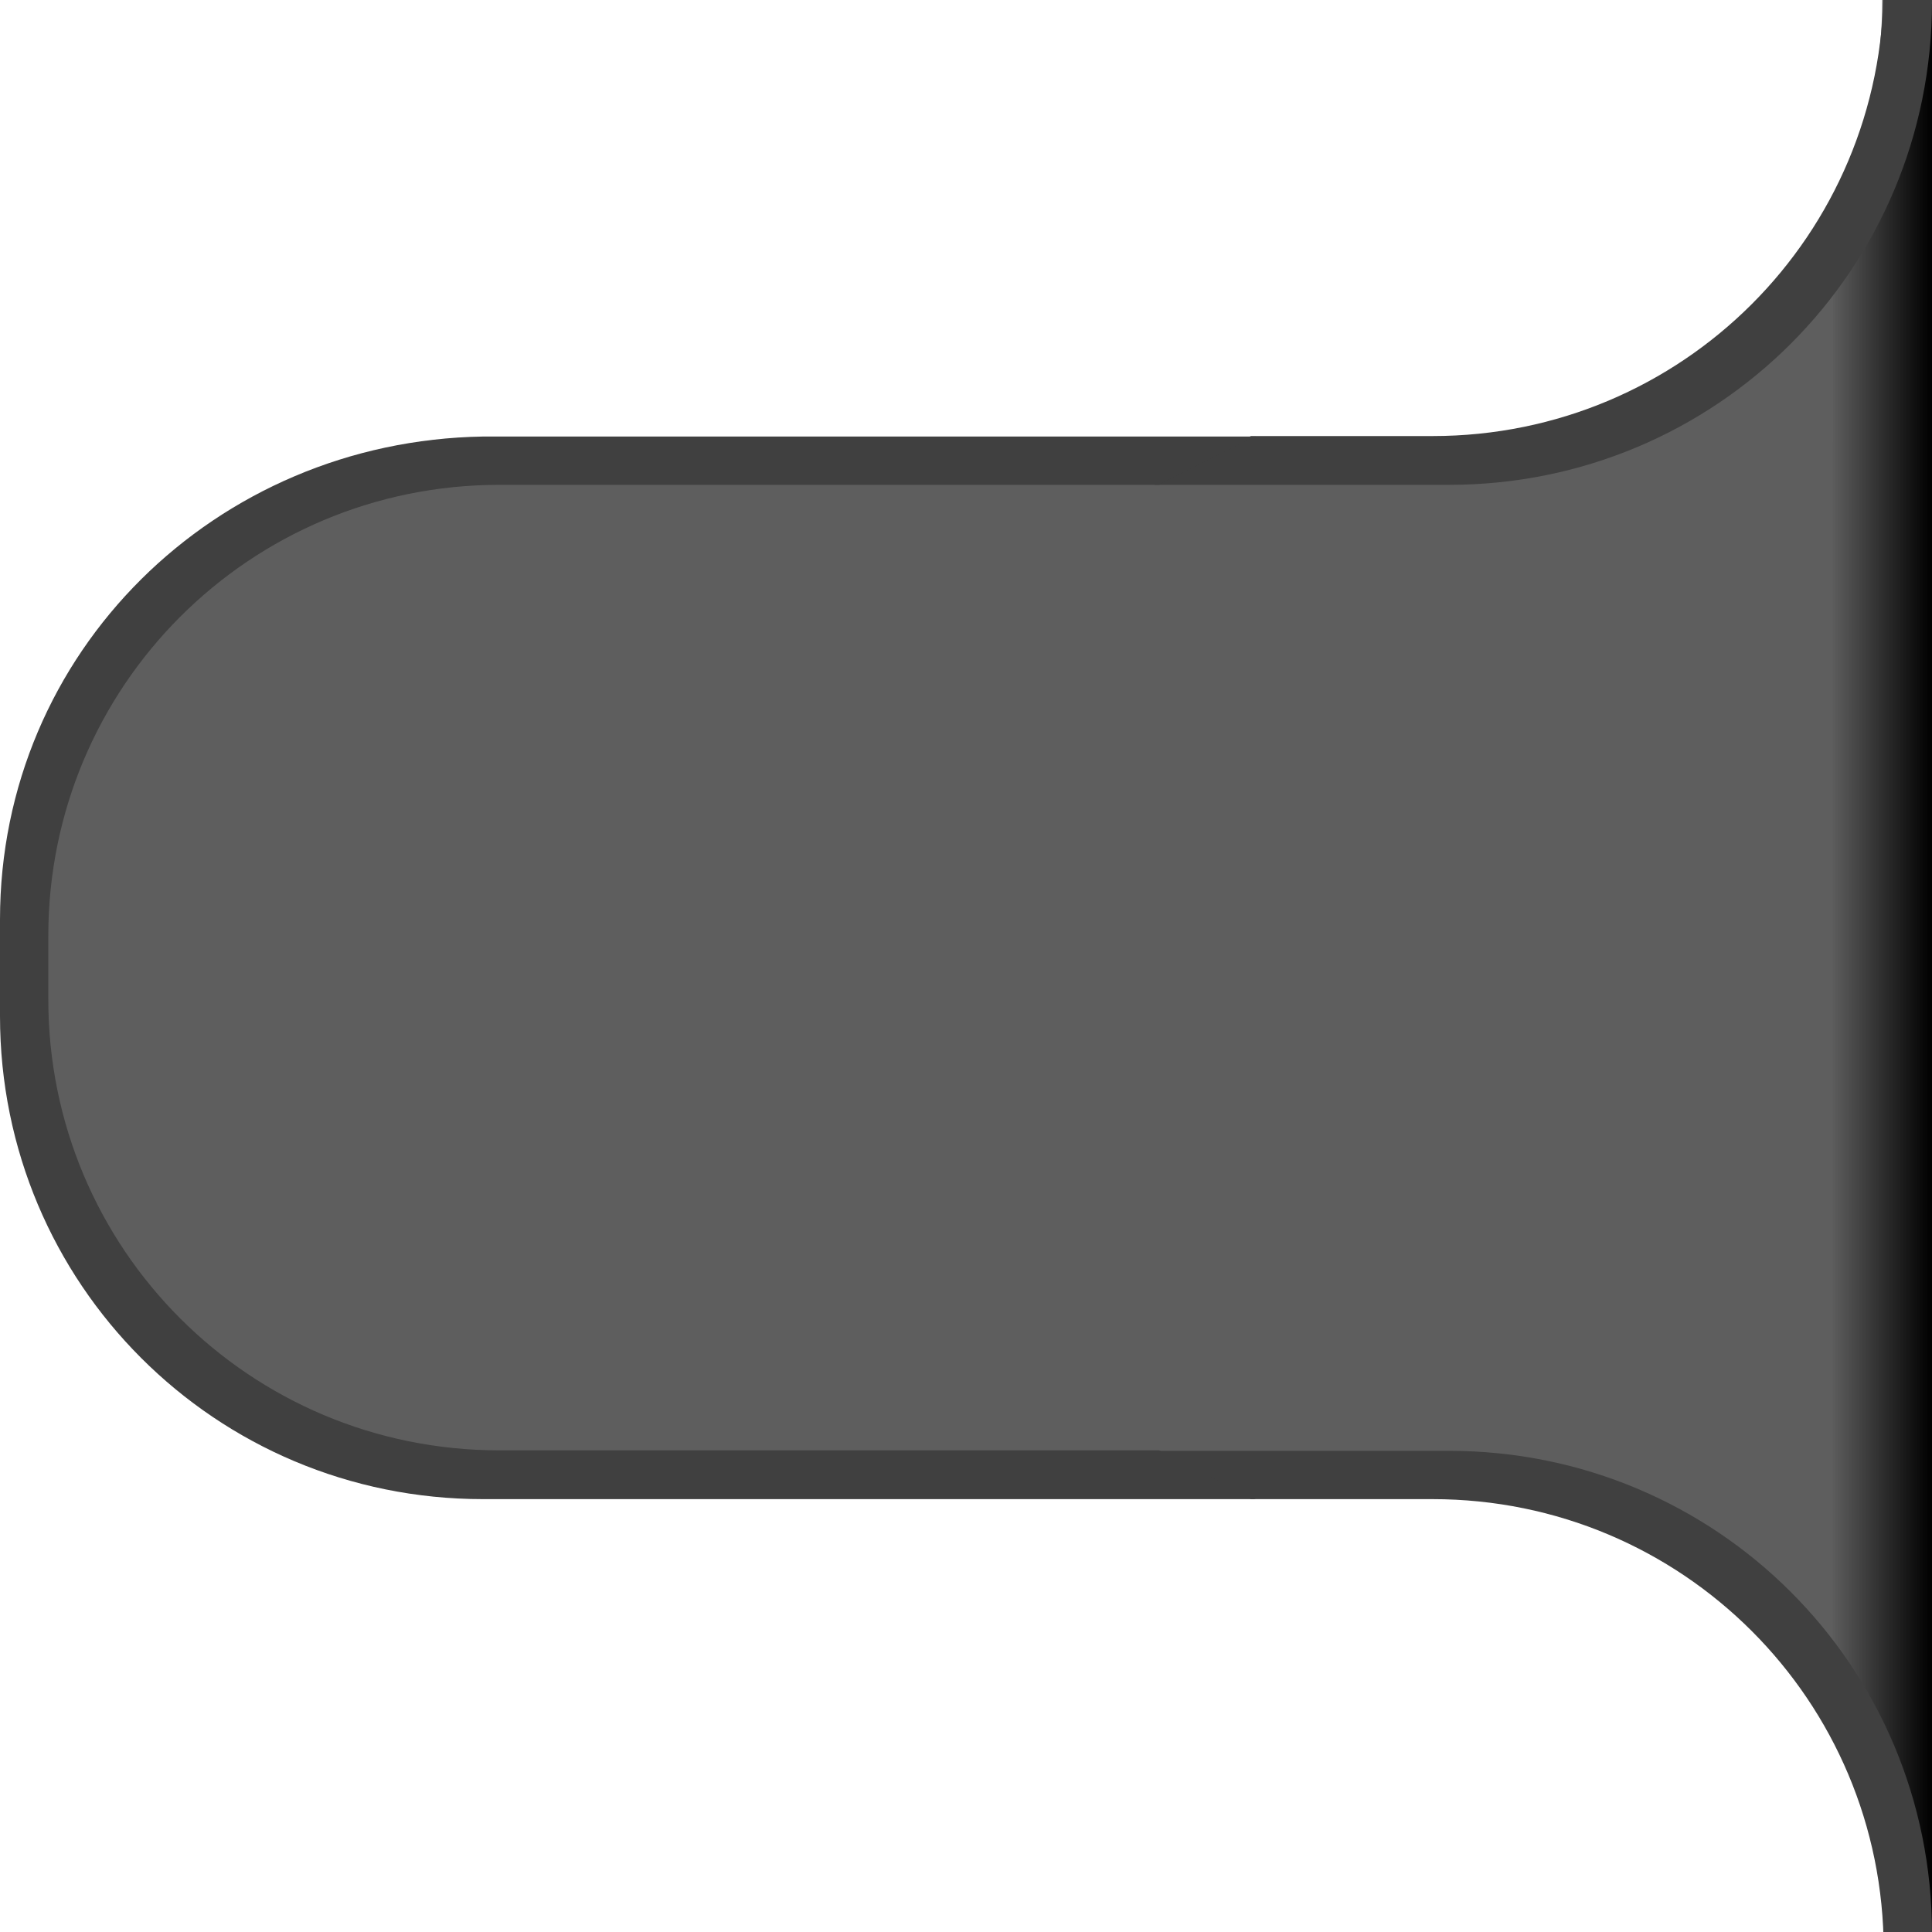
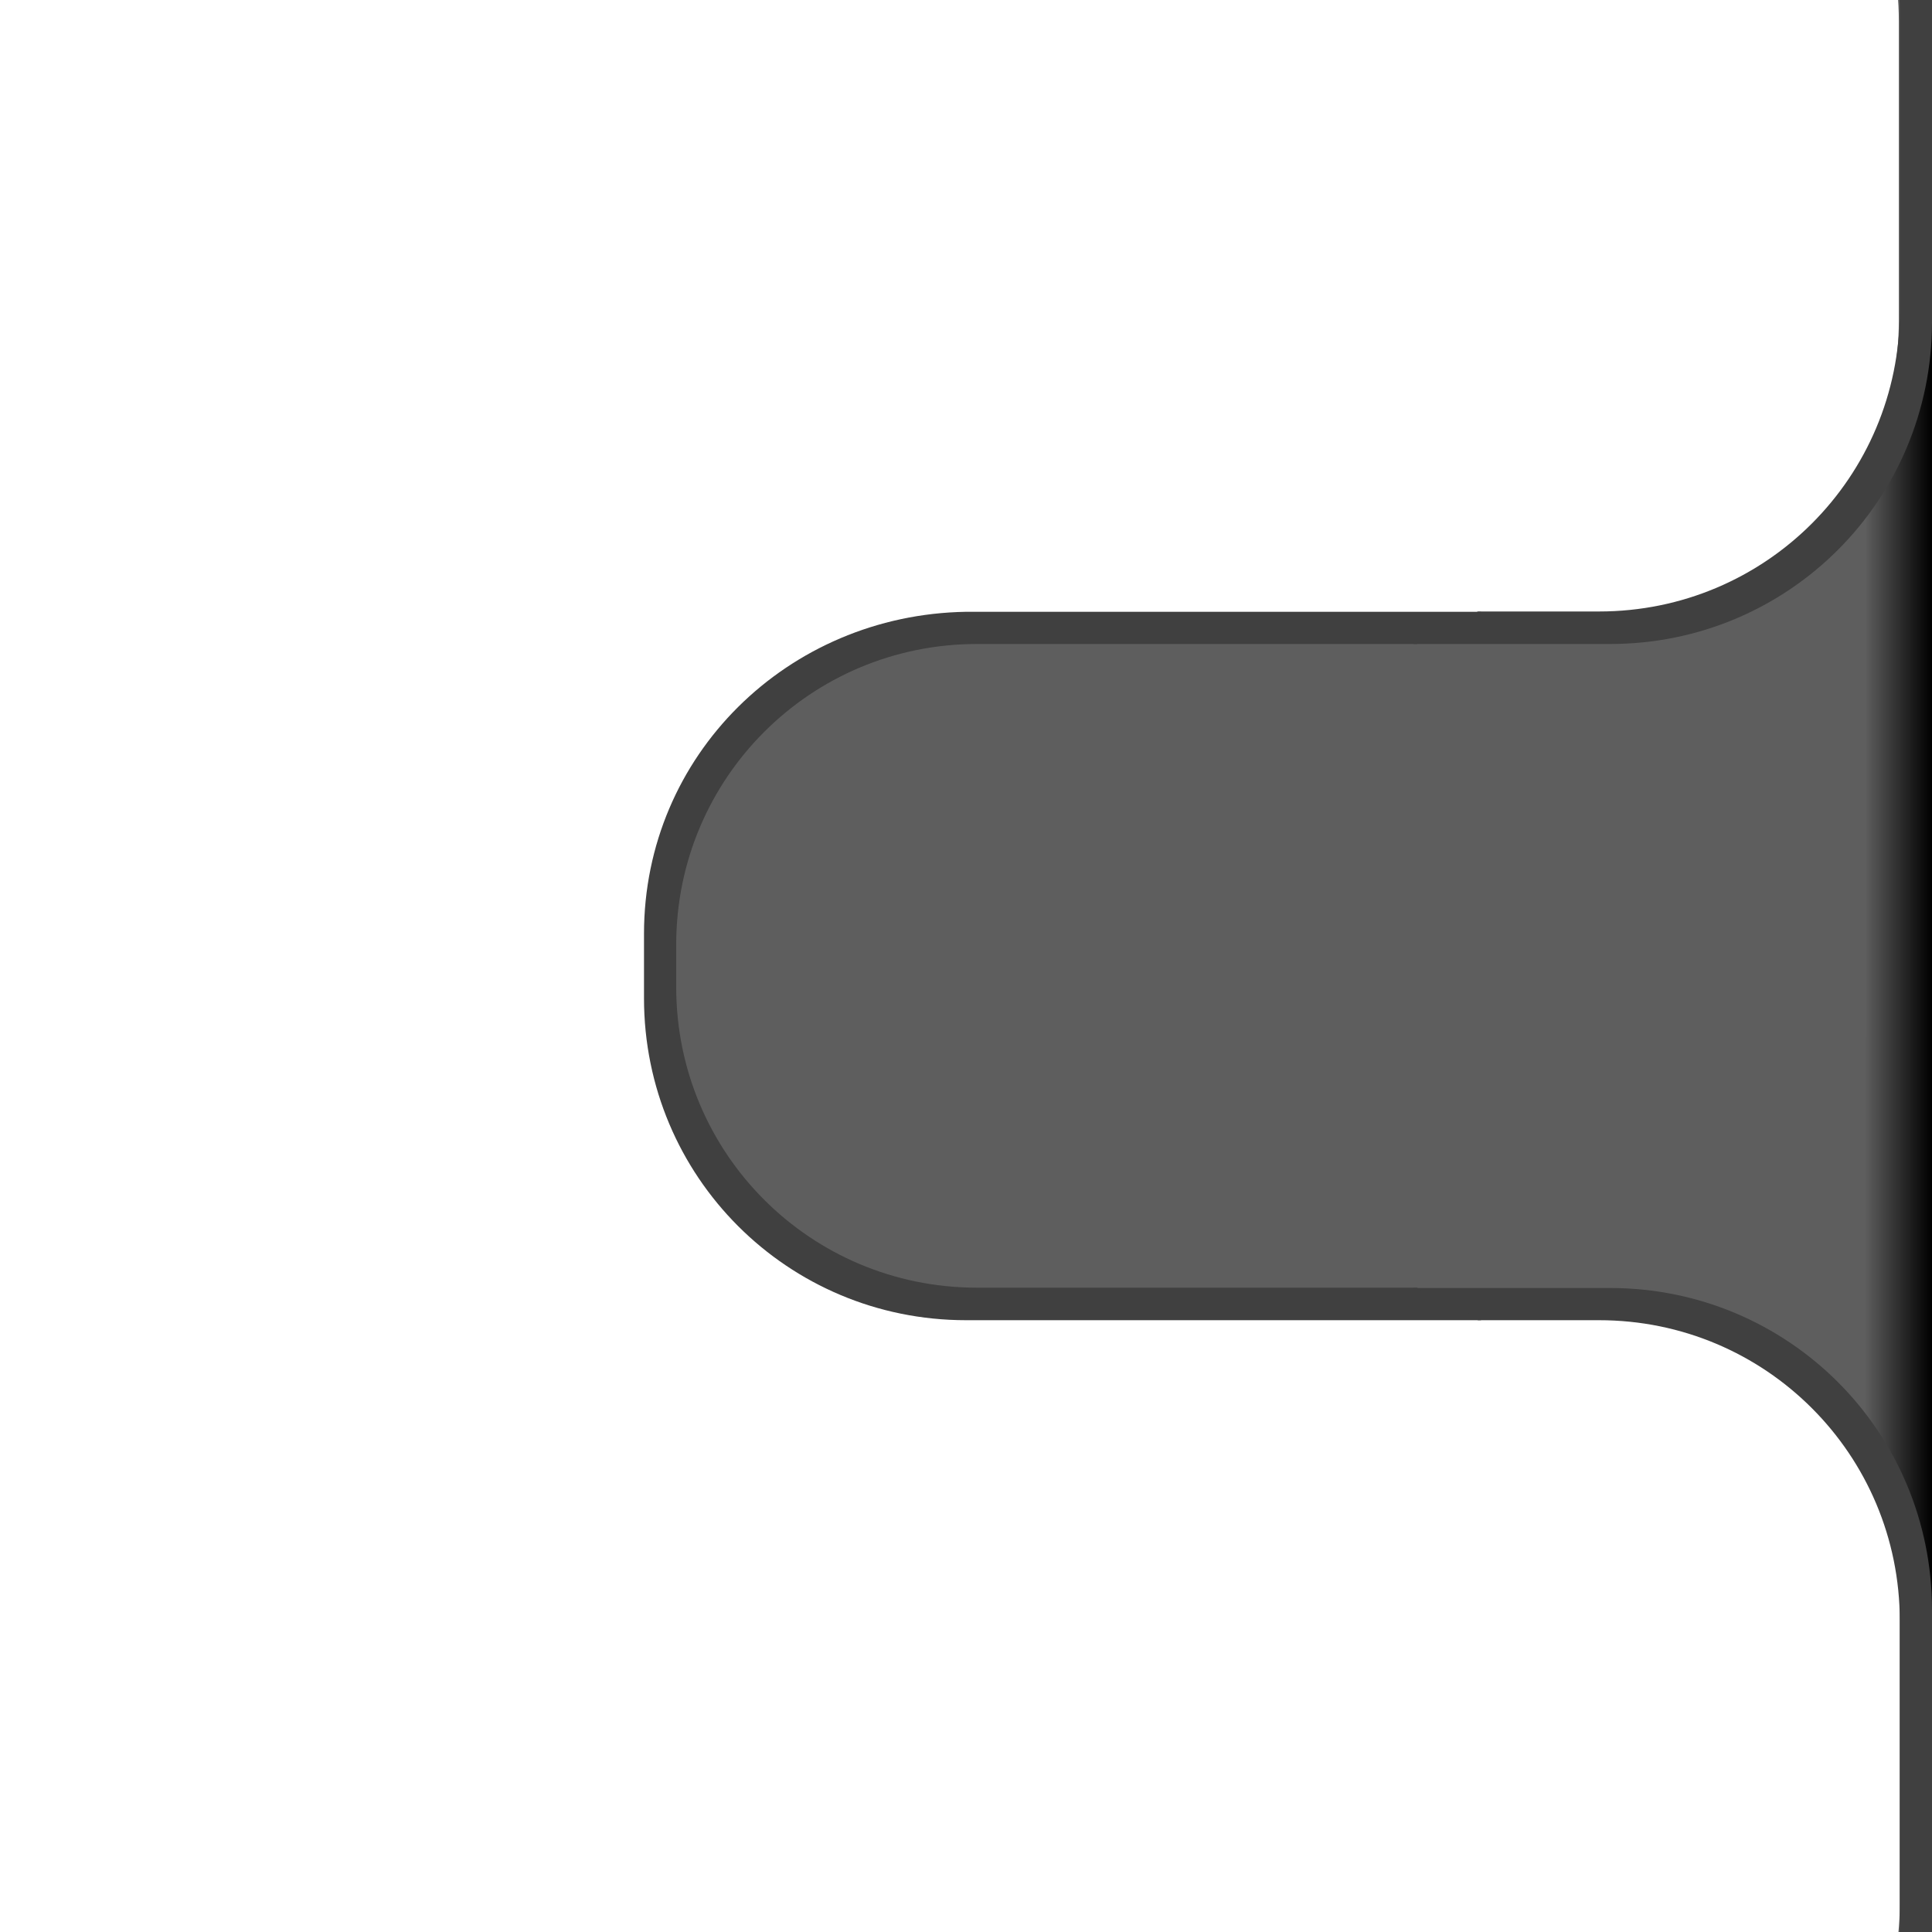
- <svg xmlns="http://www.w3.org/2000/svg" height="40" width="40" version="1.1">
+ <svg xmlns="http://www.w3.org/2000/svg" height="60" width="60" version="1.1">
  <defs>
    <linearGradient id="linearGradient3003" y2="0.45" gradientUnits="userSpaceOnUse" x2="20" gradientTransform="matrix(0,-1,1,0,10.0001,1052.362)" y1="30.2" x1="20">
      <stop stop-color="#000" stop-opacity="0.63" offset="0" />
      <stop stop-color="#000" stop-opacity="0.63" offset="1" />
    </linearGradient>
    <linearGradient id="linearGradient3781" y2="20.13" gradientUnits="userSpaceOnUse" x2="40.25" gradientTransform="matrix(1.762109,0,0,0.9968847,-30.92488,1012.3)" y1="20.13" x1="39.06">
      <stop stop-color="#000" stop-opacity="0" offset="0" />
      <stop stop-color="#000" offset="1" />
    </linearGradient>
  </defs>
-   <g transform="translate(0,-1012.362)" fill-rule="nonzero">
-     <path fill="url(#linearGradient3003)" d="m0.61 1032.8c0 5.56 4.47 10.06 10.03 10.06h15.36 3.47 0.19c5.17 0 9.34 4.17 9.34 9.34v9.31c0 5.17-4.17 9.34-9.34 9.34h-3.66l-1 1h15v-29.06-0.94-19.97h-0.03v-29.16h-15l1 1h3.66c5.17 0 9.34 4.17 9.34 9.34v9.31c0 5.17-4.17 9.34-9.34 9.34-1.23-0.02-2.59 0.11-3.78 0.13h-15.21c-5.56 0-10.03 4.5-10.03 10.06z" />
+   <g fill-rule="nonzero" transform="translate(20,-1002.4)">
+     <path fill="url(#linearGradient3003)" d="m0.61 1032.8c0 5.56 4.47 10.06 10.03 10.06h19.02c5.17 0 9.34 4.17 9.34 9.34v9.31c0 5.17-4.17 9.34-9.34 9.34h-3.66l-1 1h15v-49.97h-0.03v-29.16h-15l1 1h3.66c5.17 0 9.34 4.17 9.34 9.34v9.31c0 5.17-4.17 9.34-9.34 9.34-1.23-0.02-2.59 0.11-3.78 0.13h-15.21c-5.56 0-10.03 4.5-10.03 10.06z" />
    <path fill="url(#linearGradient3781)" d="m37.95 1017.4 2.05-4.99 0 40-2.07-5.19z" />
    <path fill="#404040" d="m24 1072.4 6 0c5.54 0 10-4.46 10-10v-10c0-5.54-4.46-10-10-10h-6.1l2 1h3.76c5.17 0 9.34 4.17 9.34 9.34v9.31c0 5.17-4.17 9.34-9.34 9.34h-3.66z" />
    <path fill="#404040" d="m23.9 1022.4 6.1 0c5.54 0 10-4.46 10-10v-10c0-5.54-4.46-10-10-10h-6l2 1h3.66c5.17 0 9.34 4.17 9.34 9.34v9.31c0 5.17-4.17 9.34-9.34 9.34h-3.76z" />
    <path fill="#404040" d="m26 1043.4-16 0c-5.54 0-10-4.46-10-10v-2c0-5.54 4.46-9.91 10-10h16l-2 1h-13.66c-5.17 0-9.34 4.17-9.34 9.34v1.31c0 5.17 4.17 9.34 9.34 9.34h13.66z" />
  </g>
</svg>
